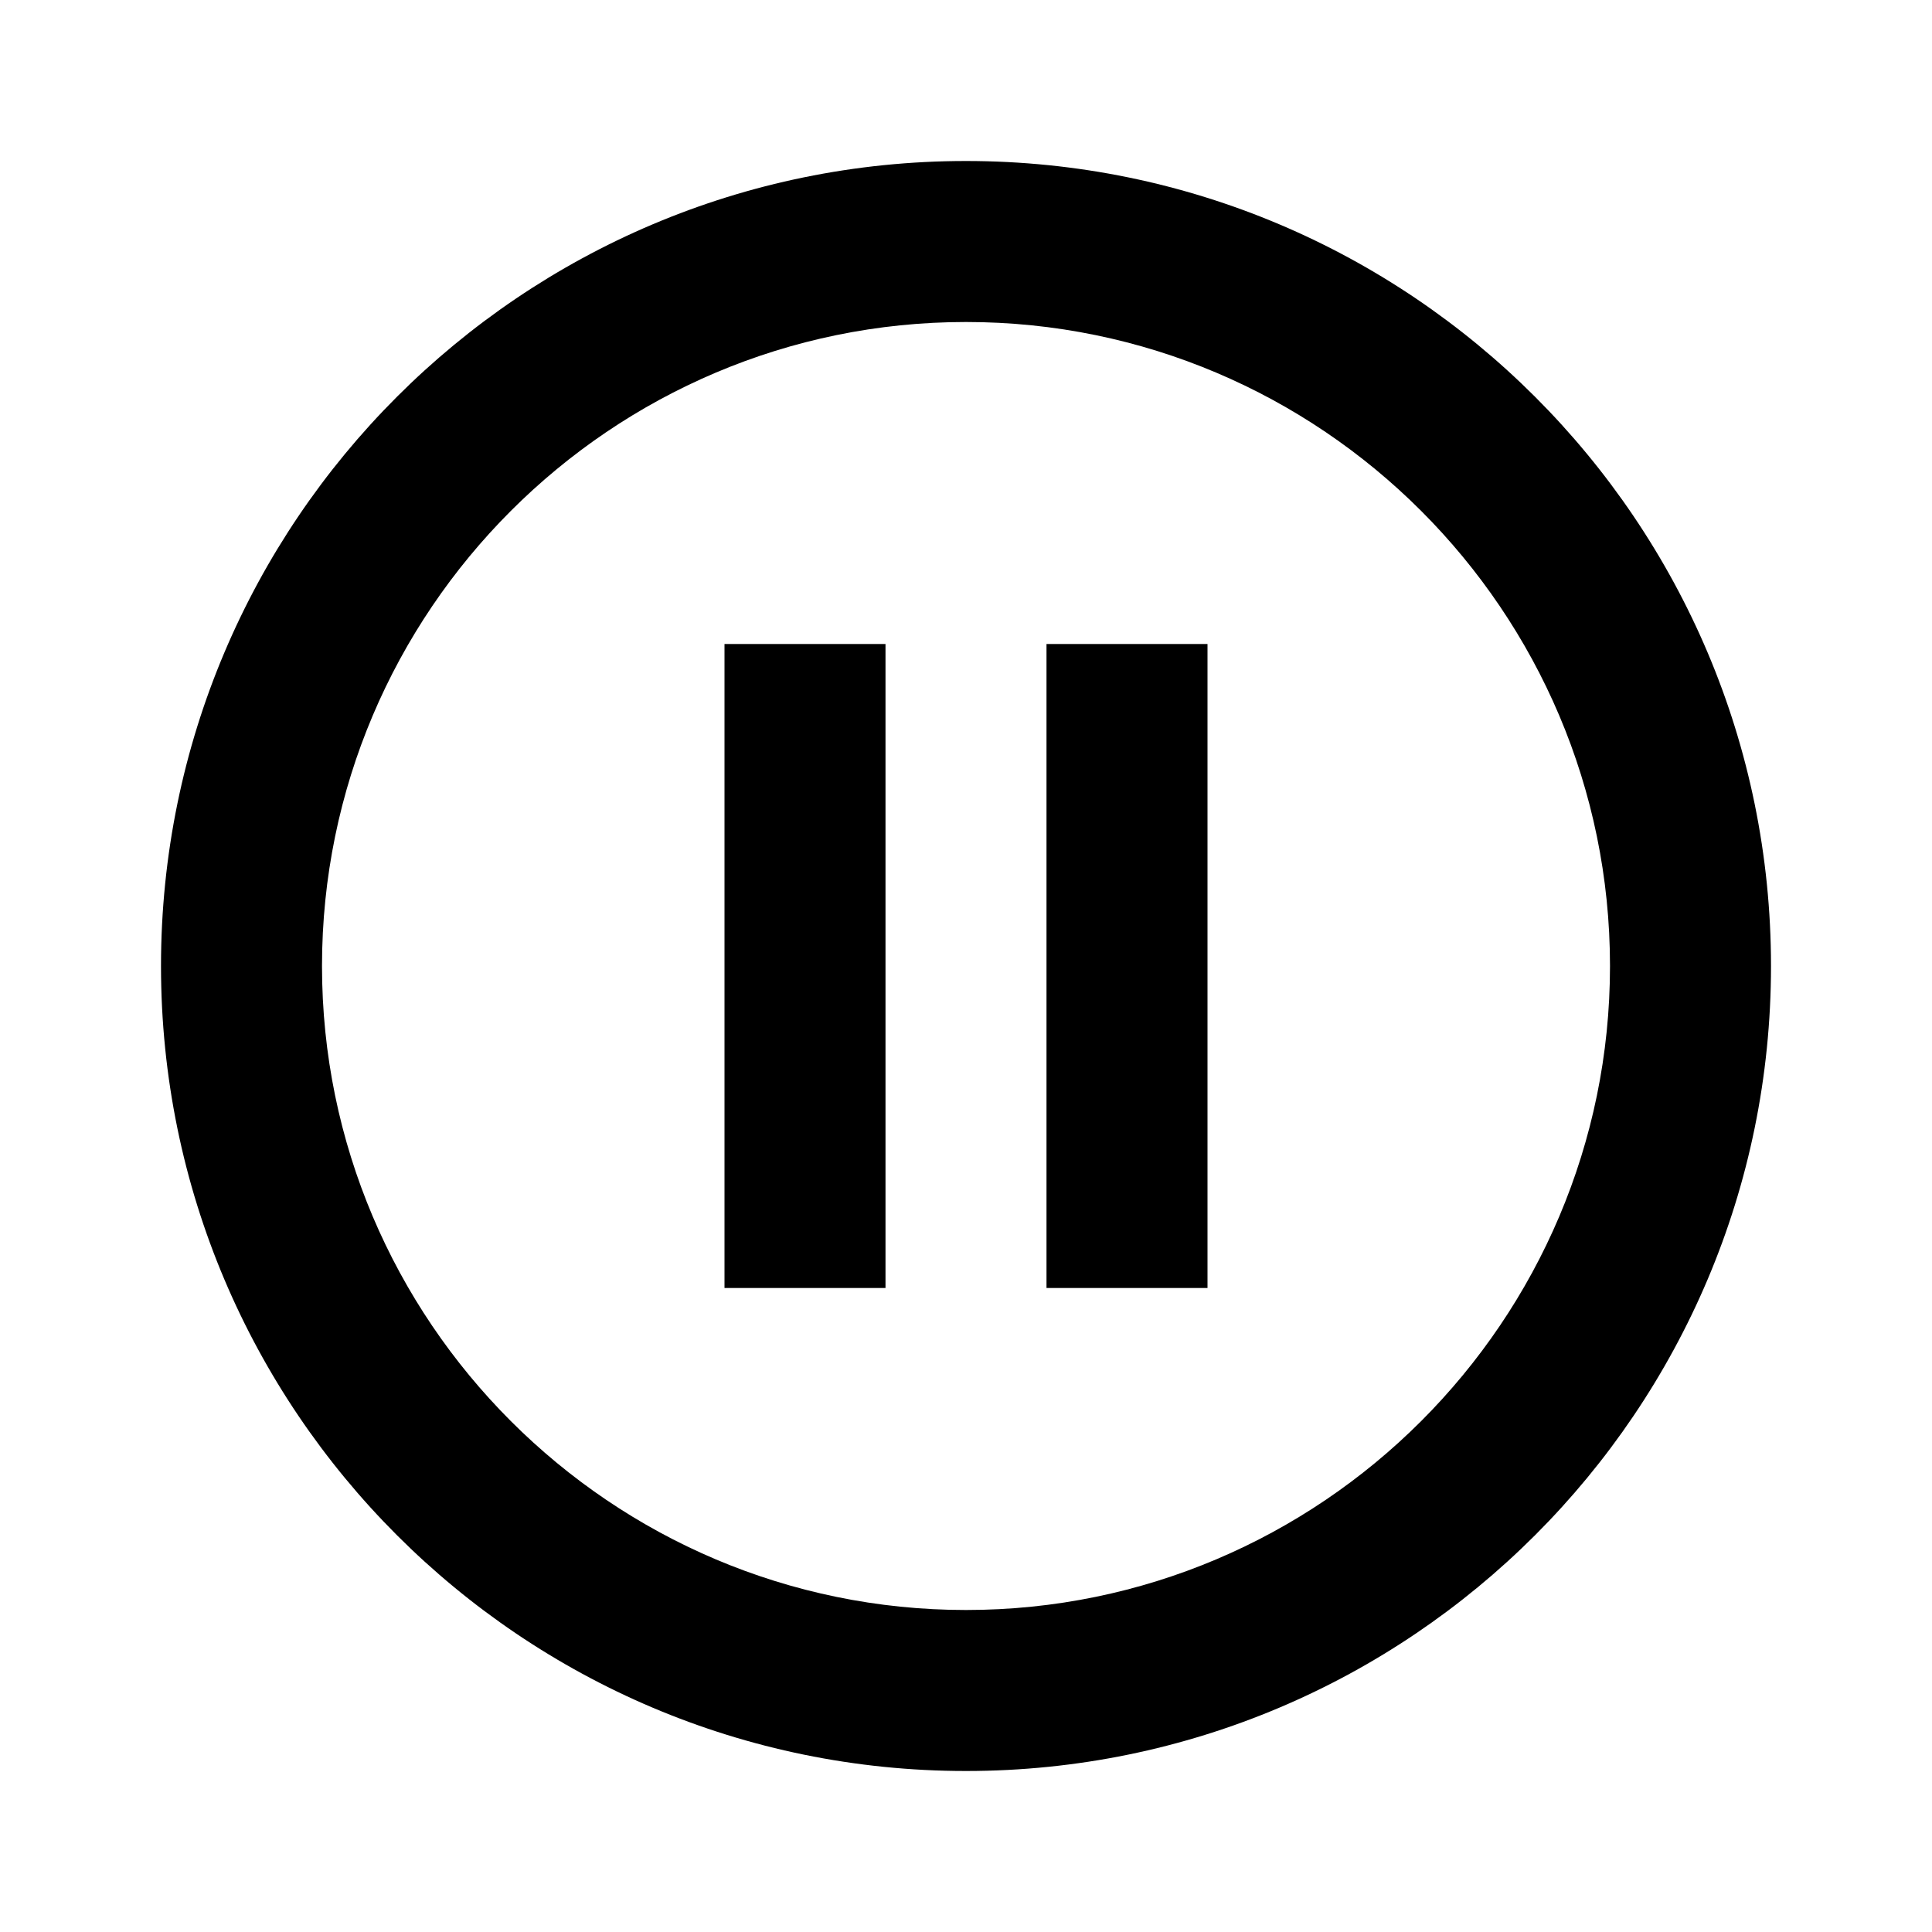
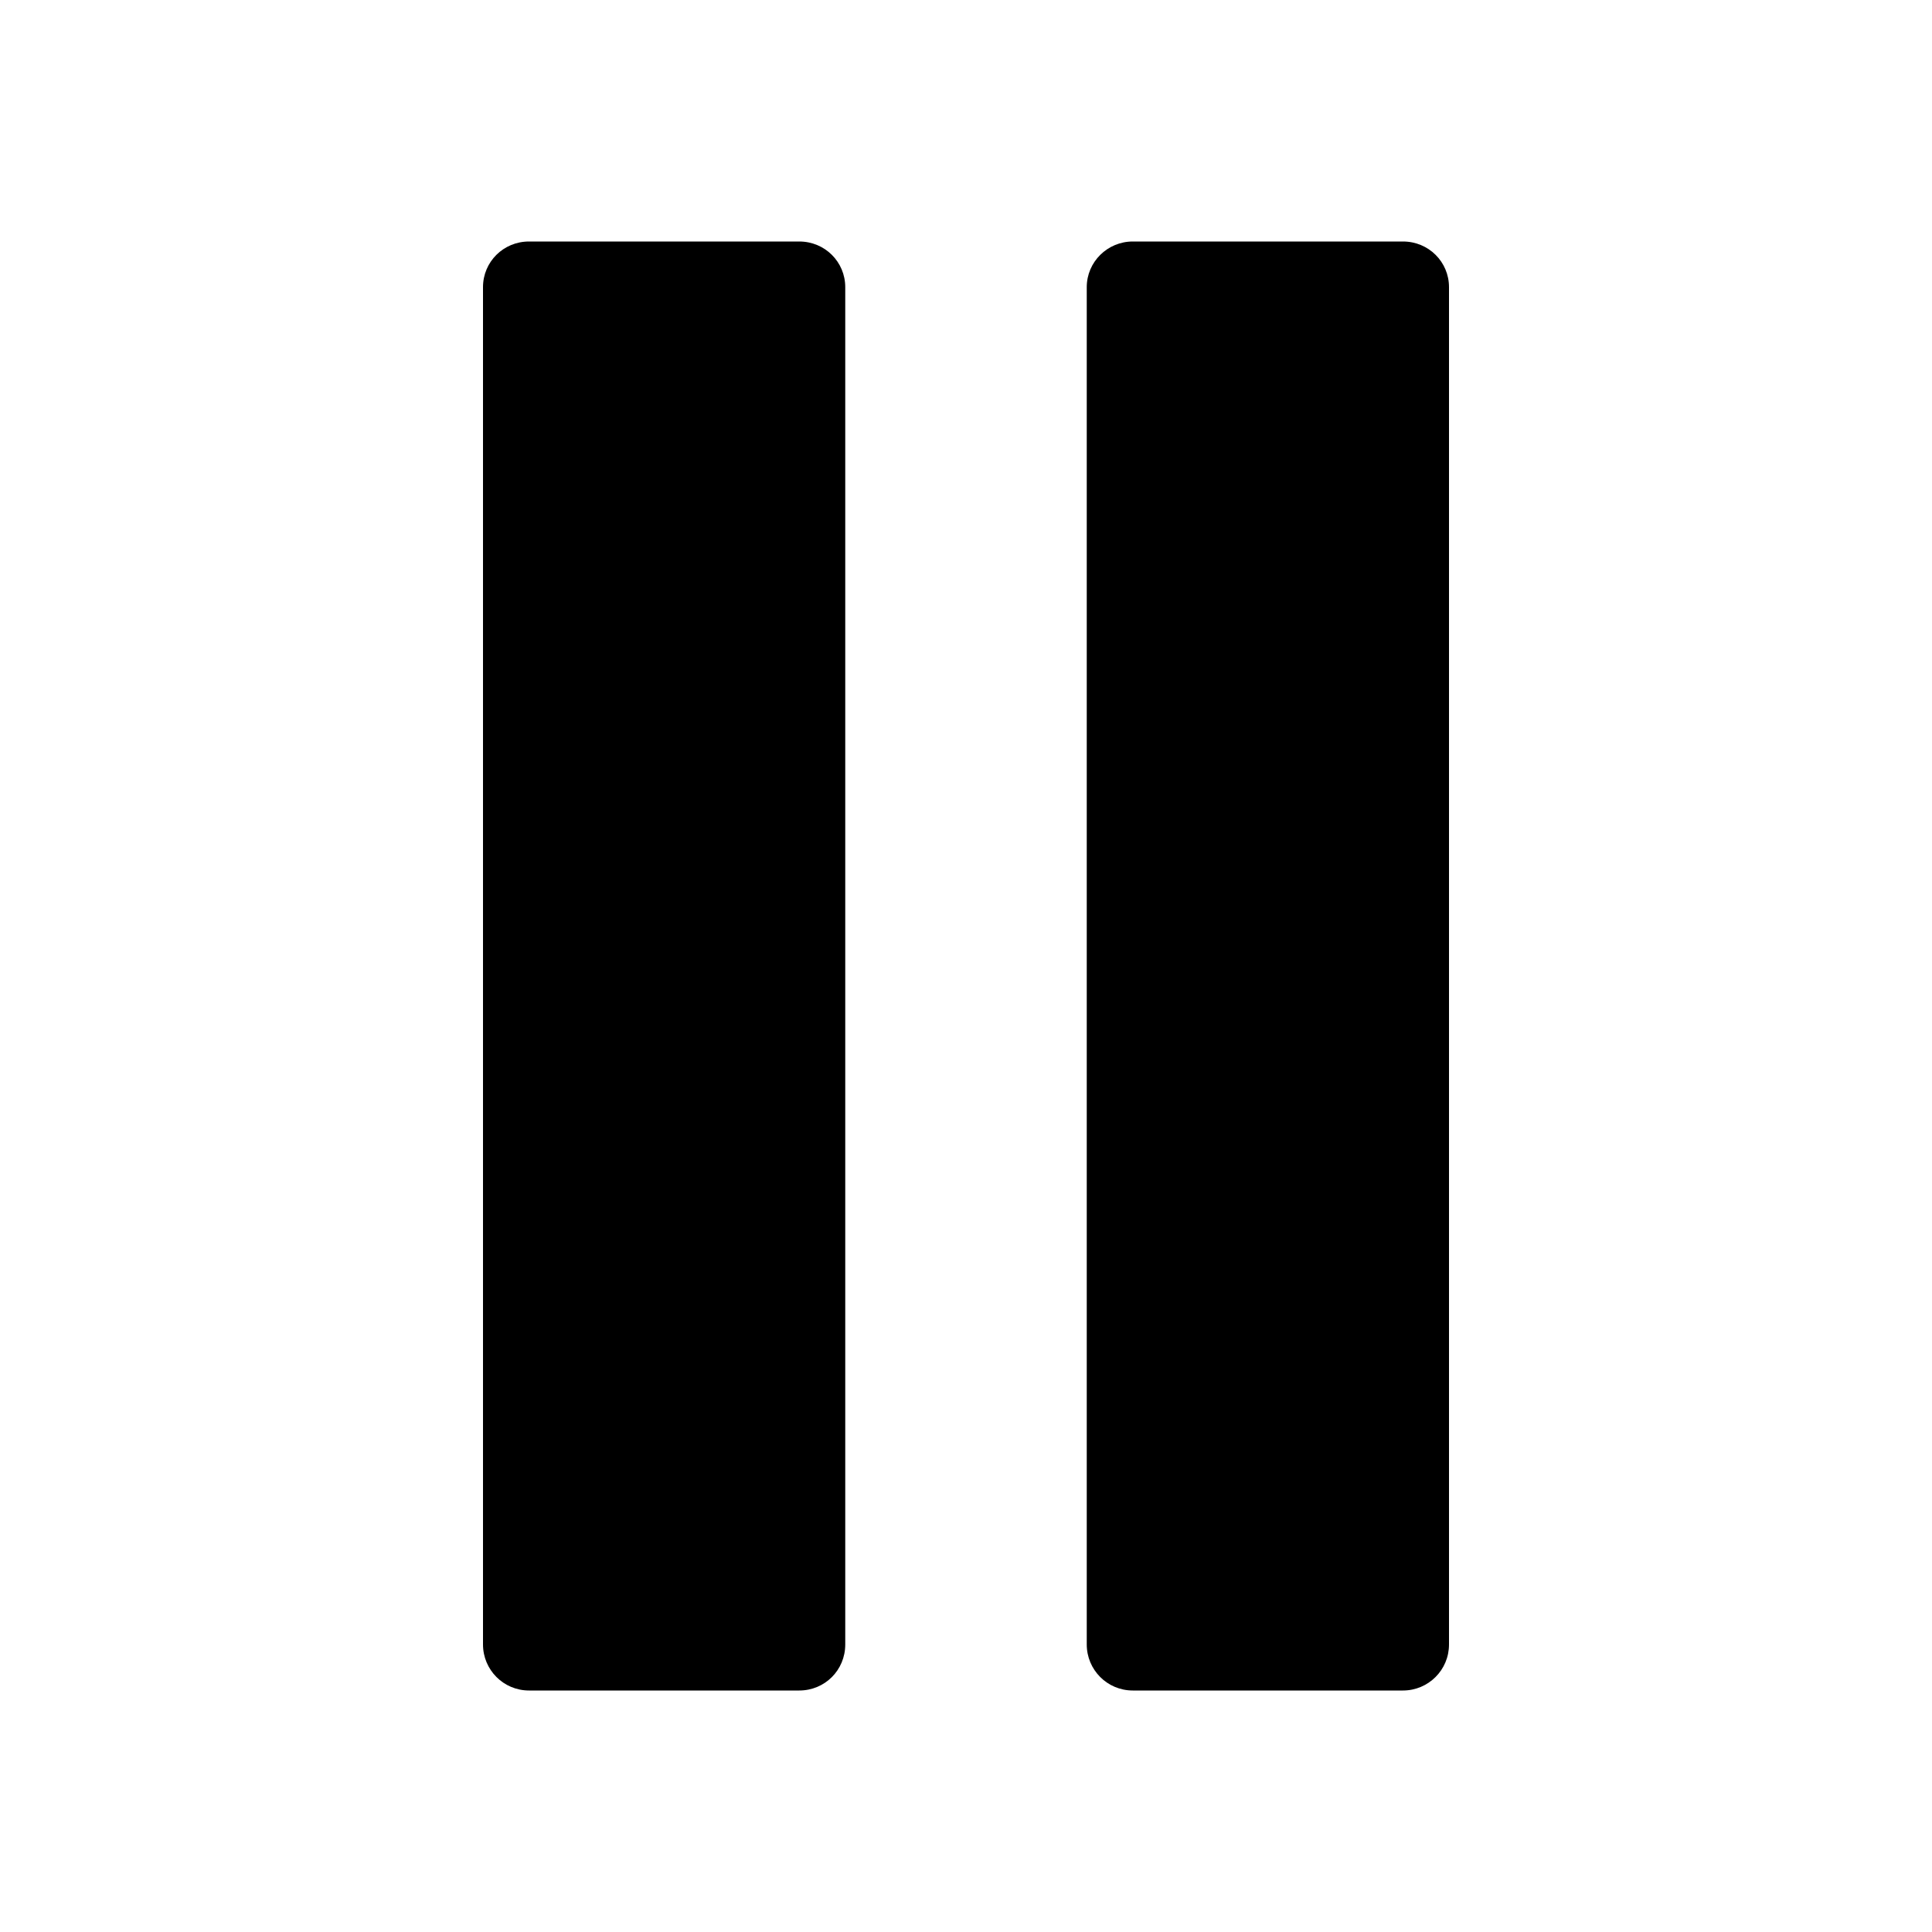
- <svg xmlns="http://www.w3.org/2000/svg" width="24" height="24" viewBox="0 0 24 24" version="1.1" id="svg1257">
-   <defs id="defs1261" />
-   <path d="M0 0h24v24H0z" fill="none" id="path1253" />
-   <path d="M9 16h2V8H9v8zm3-14C6.48 2 2 6.48 2 12s4.48 10 10 10 10-4.48 10-10S17.52 2 12 2zm0 18c-4.41 0-8-3.59-8-8s3.59-8 8-8 8 3.59 8 8-3.59 8-8 8zm1-4h2V8h-2v8z" id="path1255" />
+ <svg xmlns="http://www.w3.org/2000/svg" height="512px" id="Layer_1" style="enable-background:new 0 0 512 512;" version="1.1" viewBox="0 0 512 512" width="512px" xml:space="preserve">
+   <g>
+     <path d="M224,435.8V76.1c0-6.7-5.4-12.1-12.2-12.1h-71.6c-6.8,0-12.2,5.4-12.2,12.1v359.7c0,6.7,5.4,12.2,12.2,12.2h71.6   C218.6,448,224,442.6,224,435.8z" />
+     <path d="M371.8,64h-71.6c-6.7,0-12.2,5.4-12.2,12.1v359.7c0,6.7,5.4,12.2,12.2,12.2h71.6c6.7,0,12.2-5.4,12.2-12.2V76.1   C384,69.4,378.6,64,371.8,64z" />
+   </g>
</svg>
